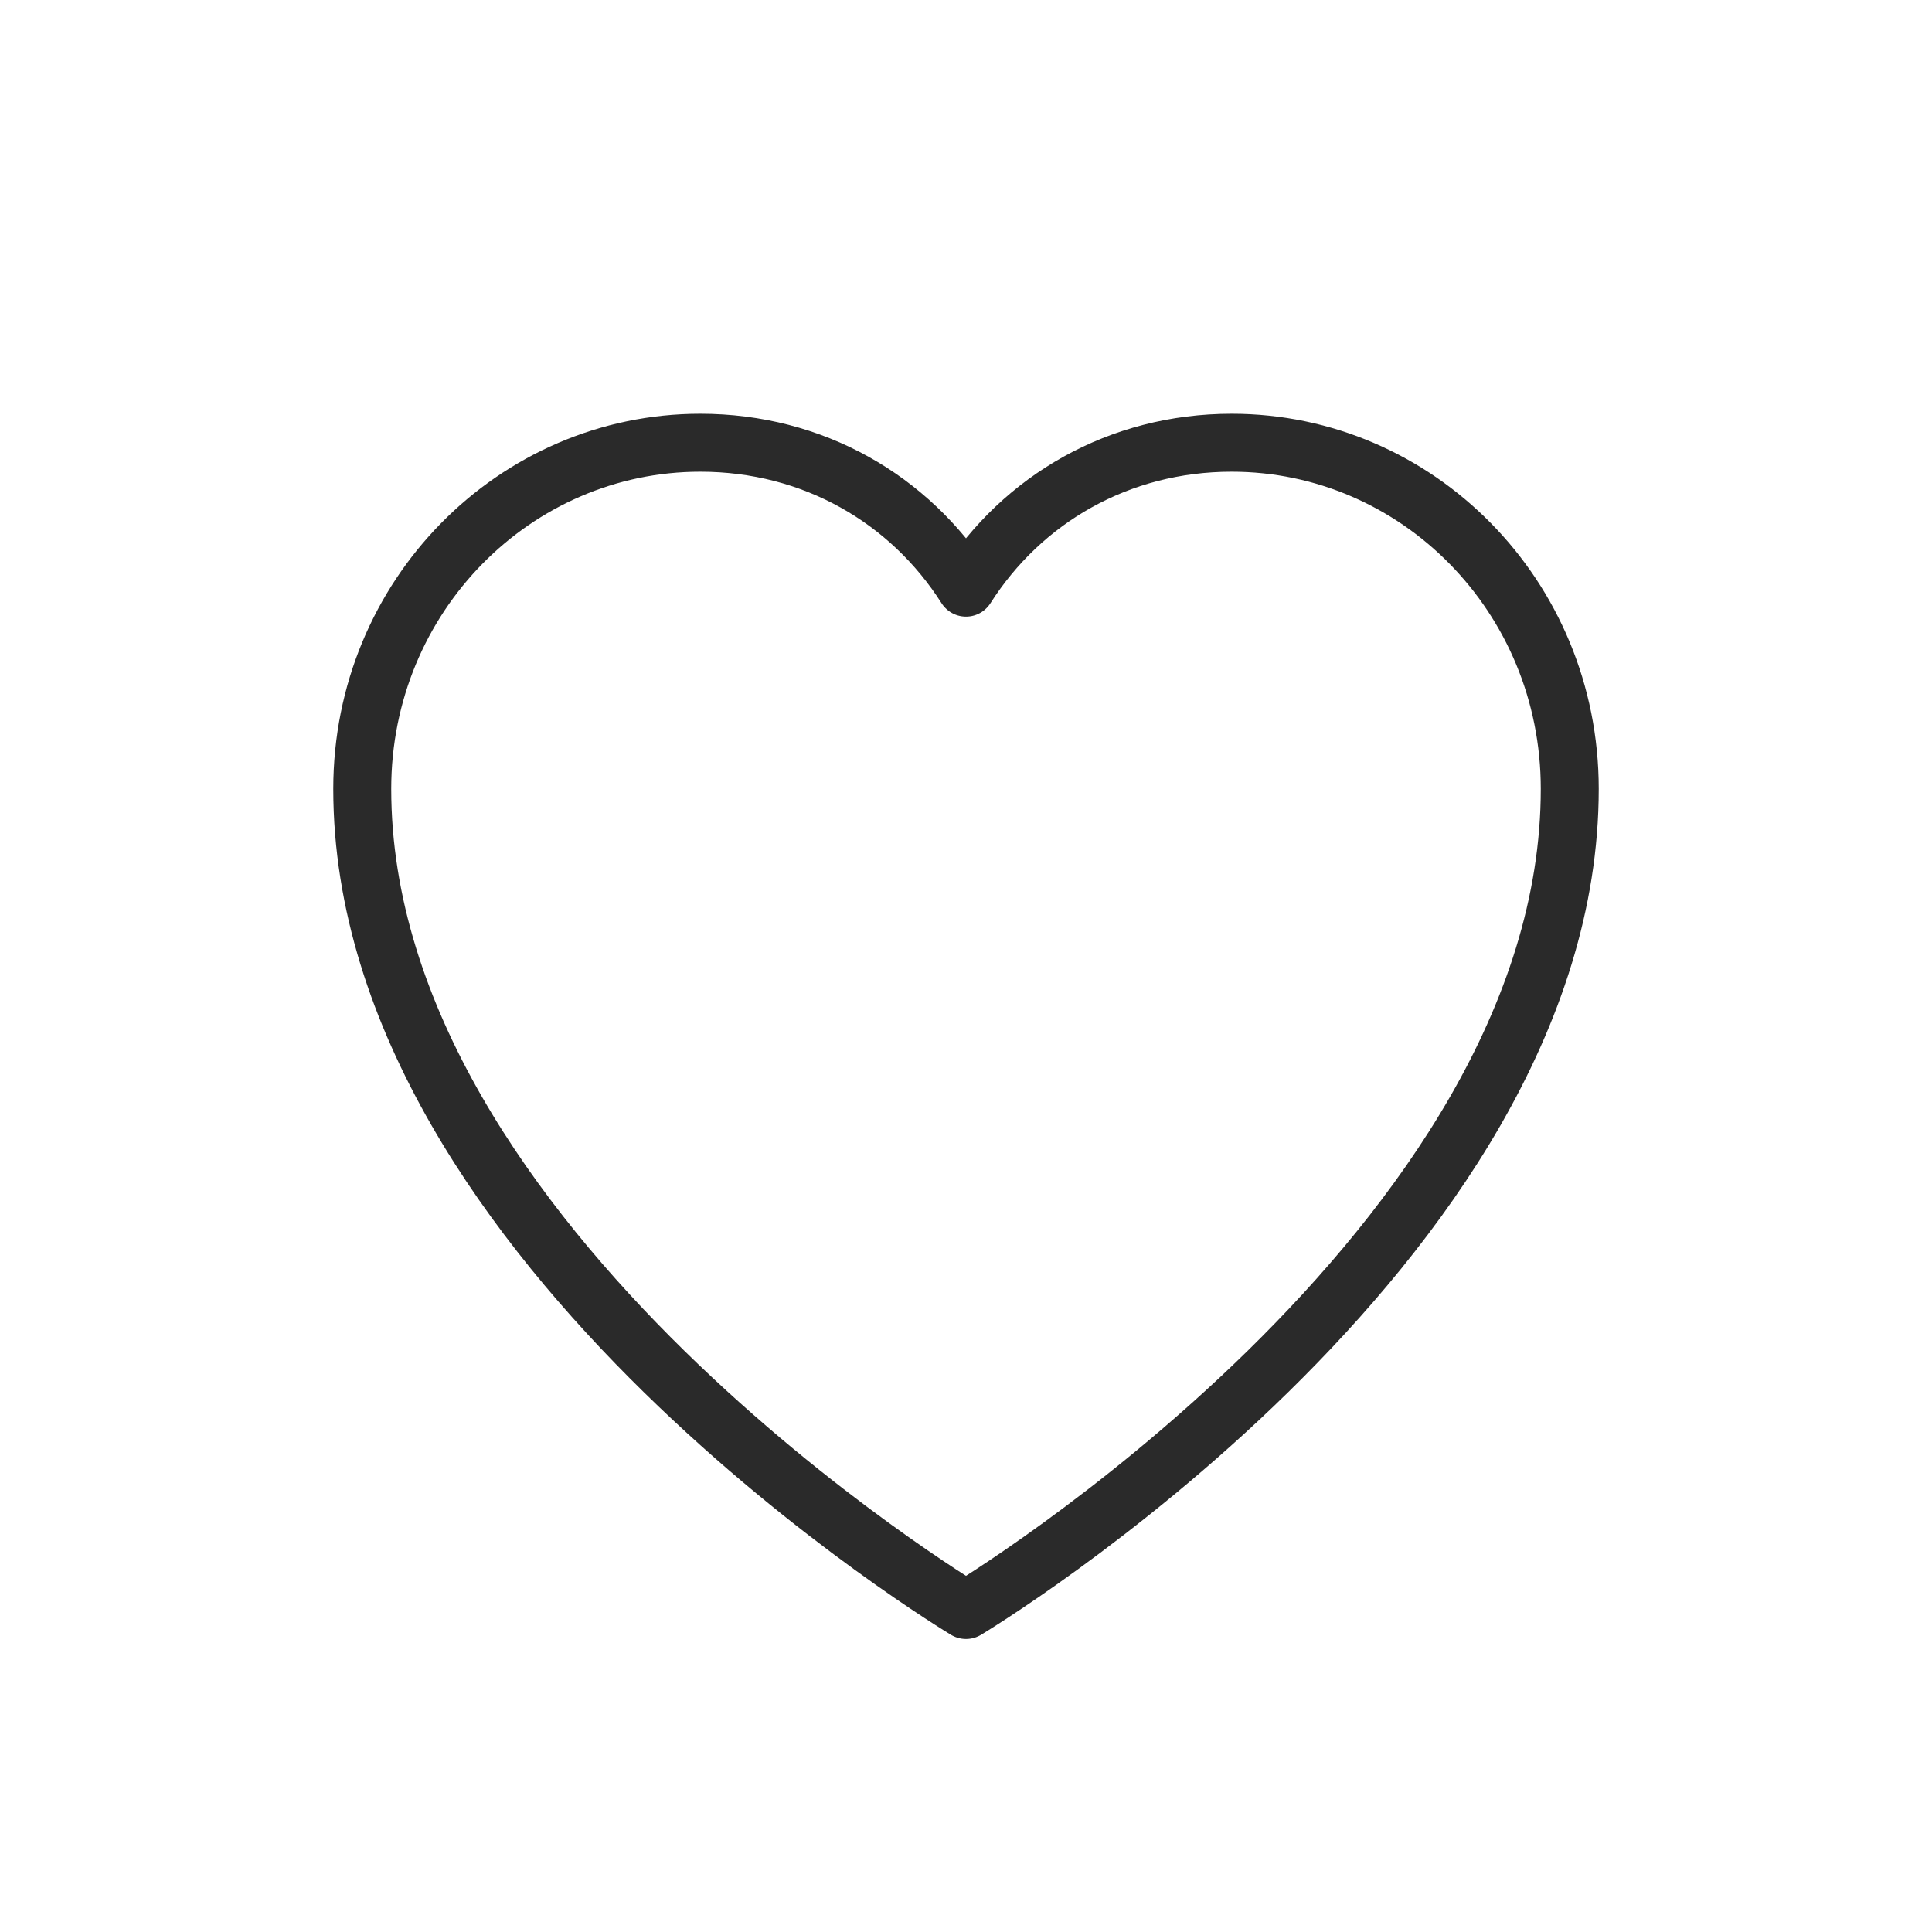
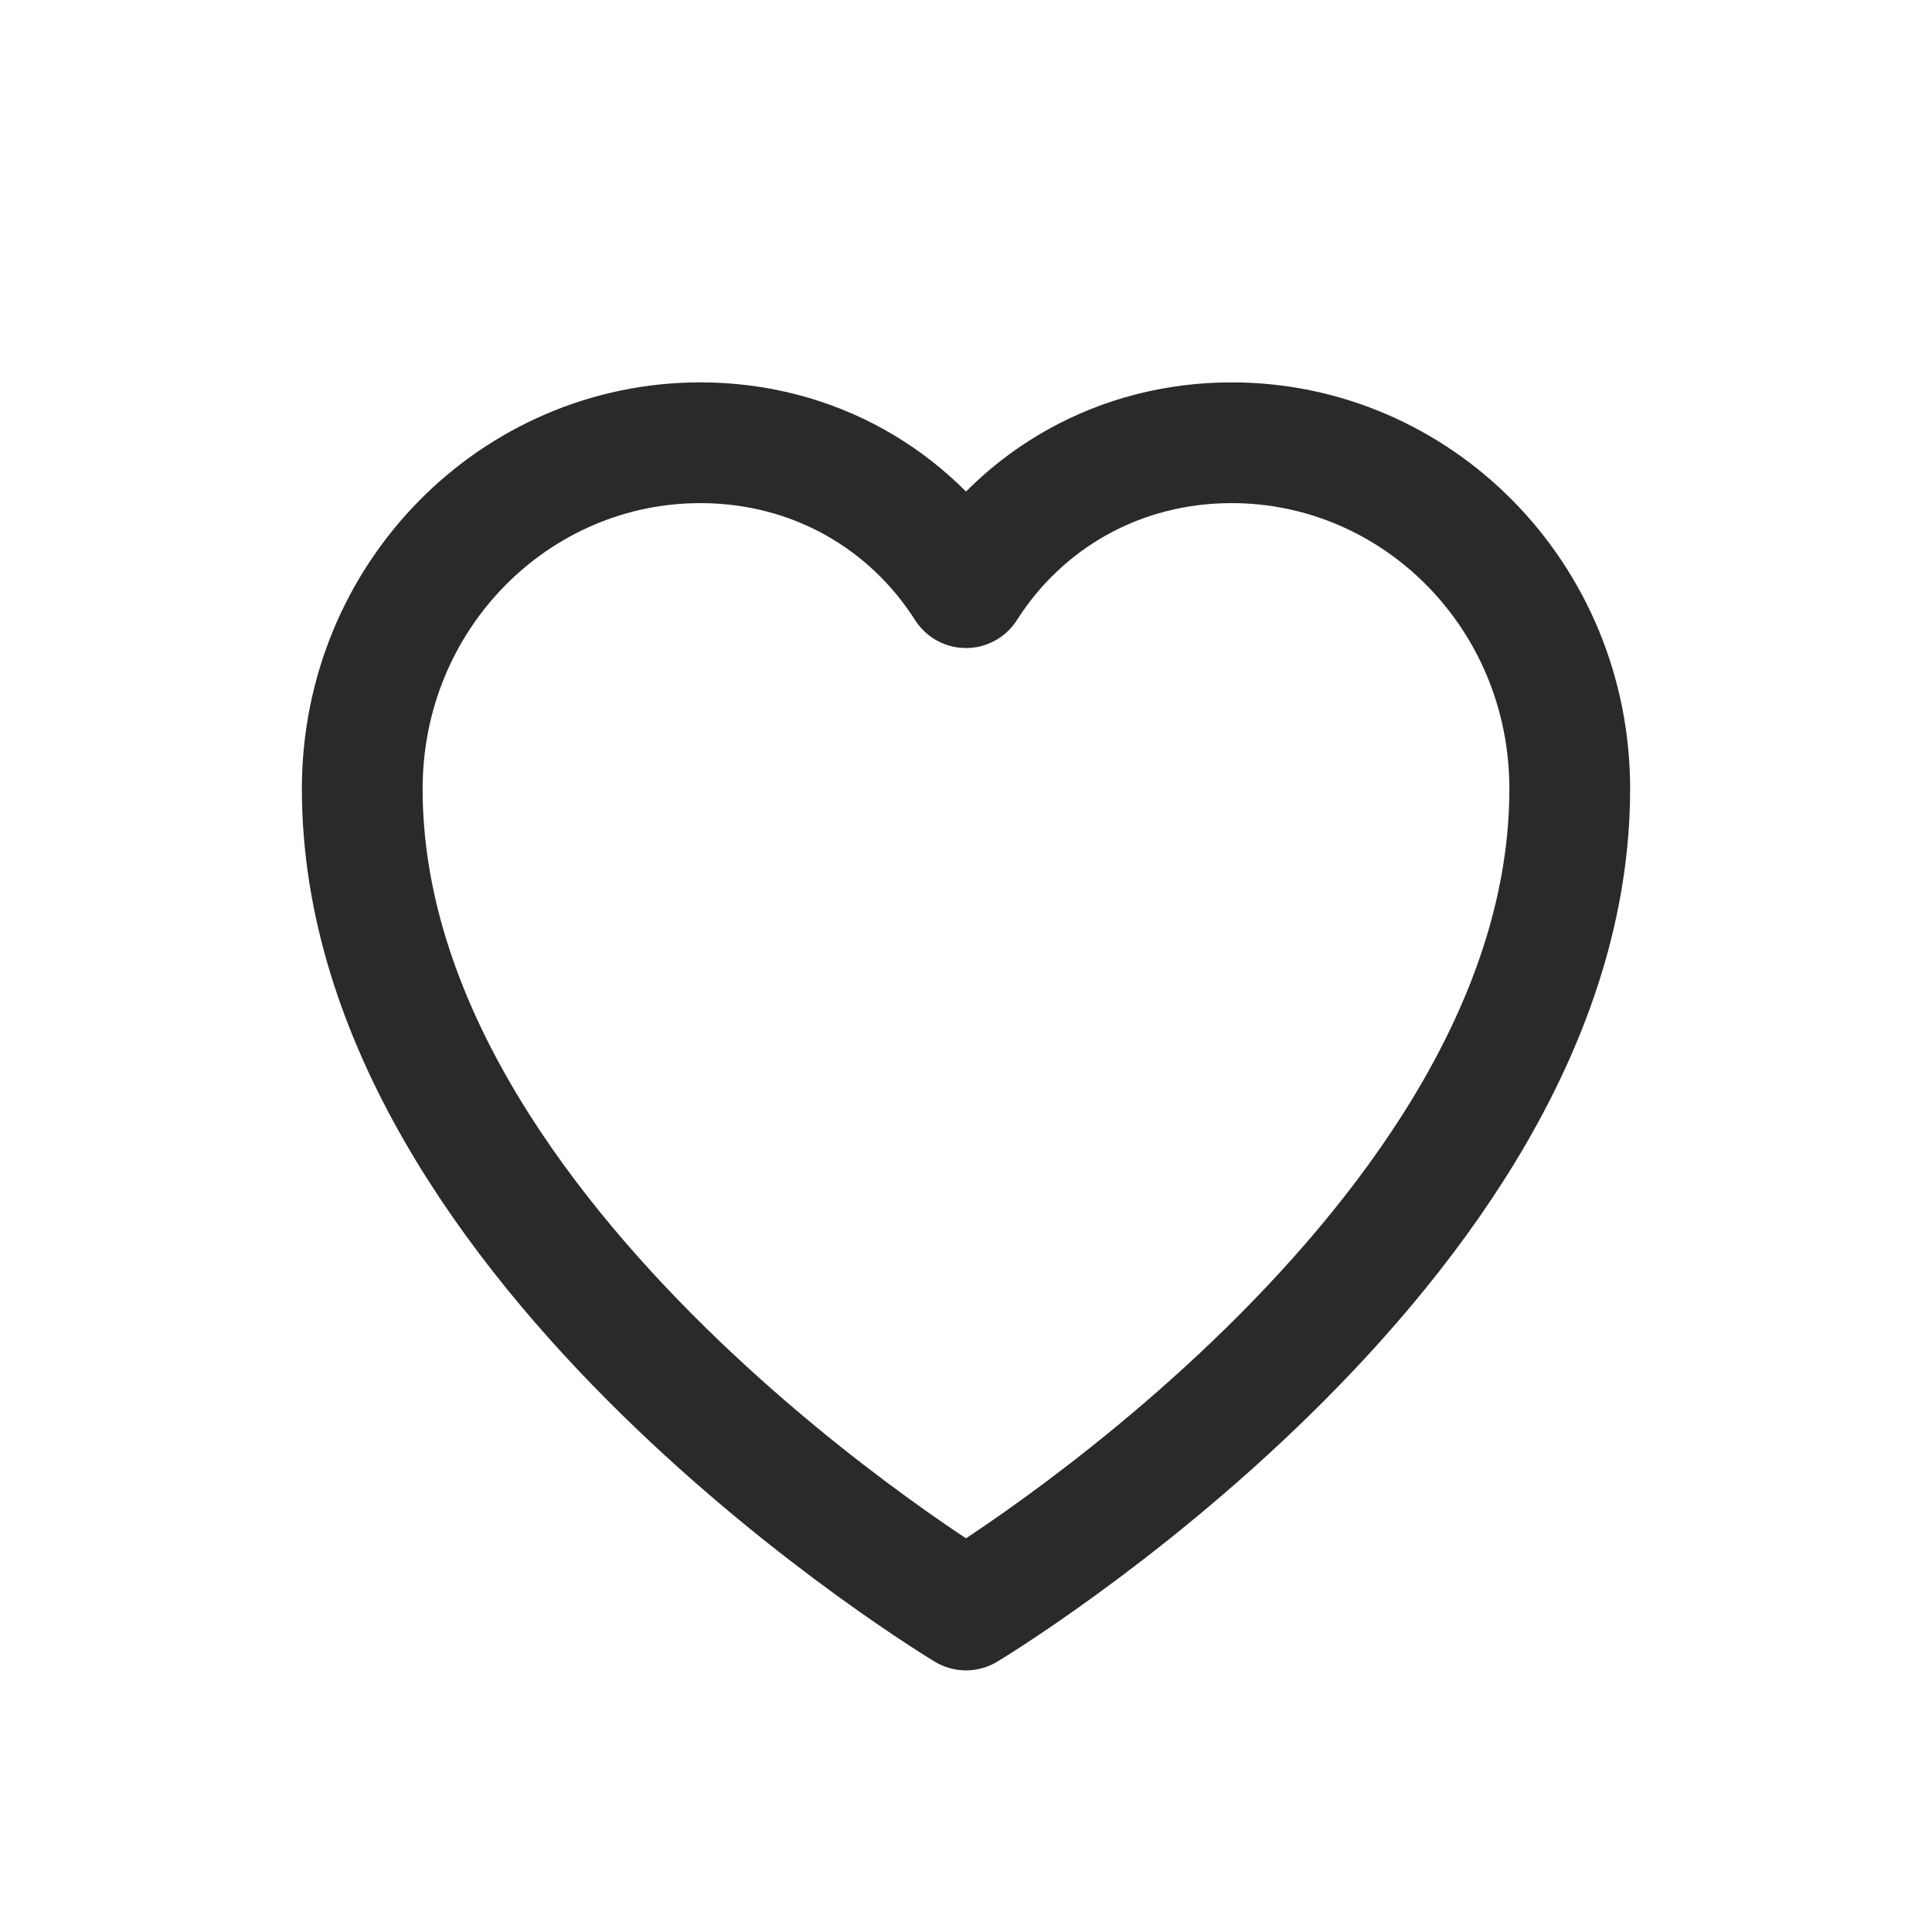
- <svg xmlns="http://www.w3.org/2000/svg" width="50" height="50" viewBox="0 0 50 50" fill="none">
-   <path d="M25 41.667C25 41.667 9.375 32.292 9.375 20.417C9.375 15.417 13.333 11.458 18.125 11.458C21.042 11.458 23.542 12.917 25 15.208C26.458 12.917 28.958 11.458 31.875 11.458C36.667 11.458 40.625 15.417 40.625 20.417C40.625 32.292 25 41.667 25 41.667Z" stroke="#2A2A2A" stroke-width="1.5" stroke-linejoin="round" />
+ <svg xmlns="http://www.w3.org/2000/svg" width="24" height="24" viewBox="0 0 24 24" fill="none">
+   <path d="M12 20C12 20 4.5 15.5 4.5 9.8C4.5 7.4 6.4 5.5 8.7 5.5C10.1 5.5 11.3 6.2 12 7.3C12.7 6.2 13.9 5.5 15.3 5.5C17.6 5.5 19.5 7.4 19.5 9.8C19.5 15.5 12 20 12 20Z" stroke="#2A2A2A" stroke-width="1.5" stroke-linejoin="round" />
</svg>
